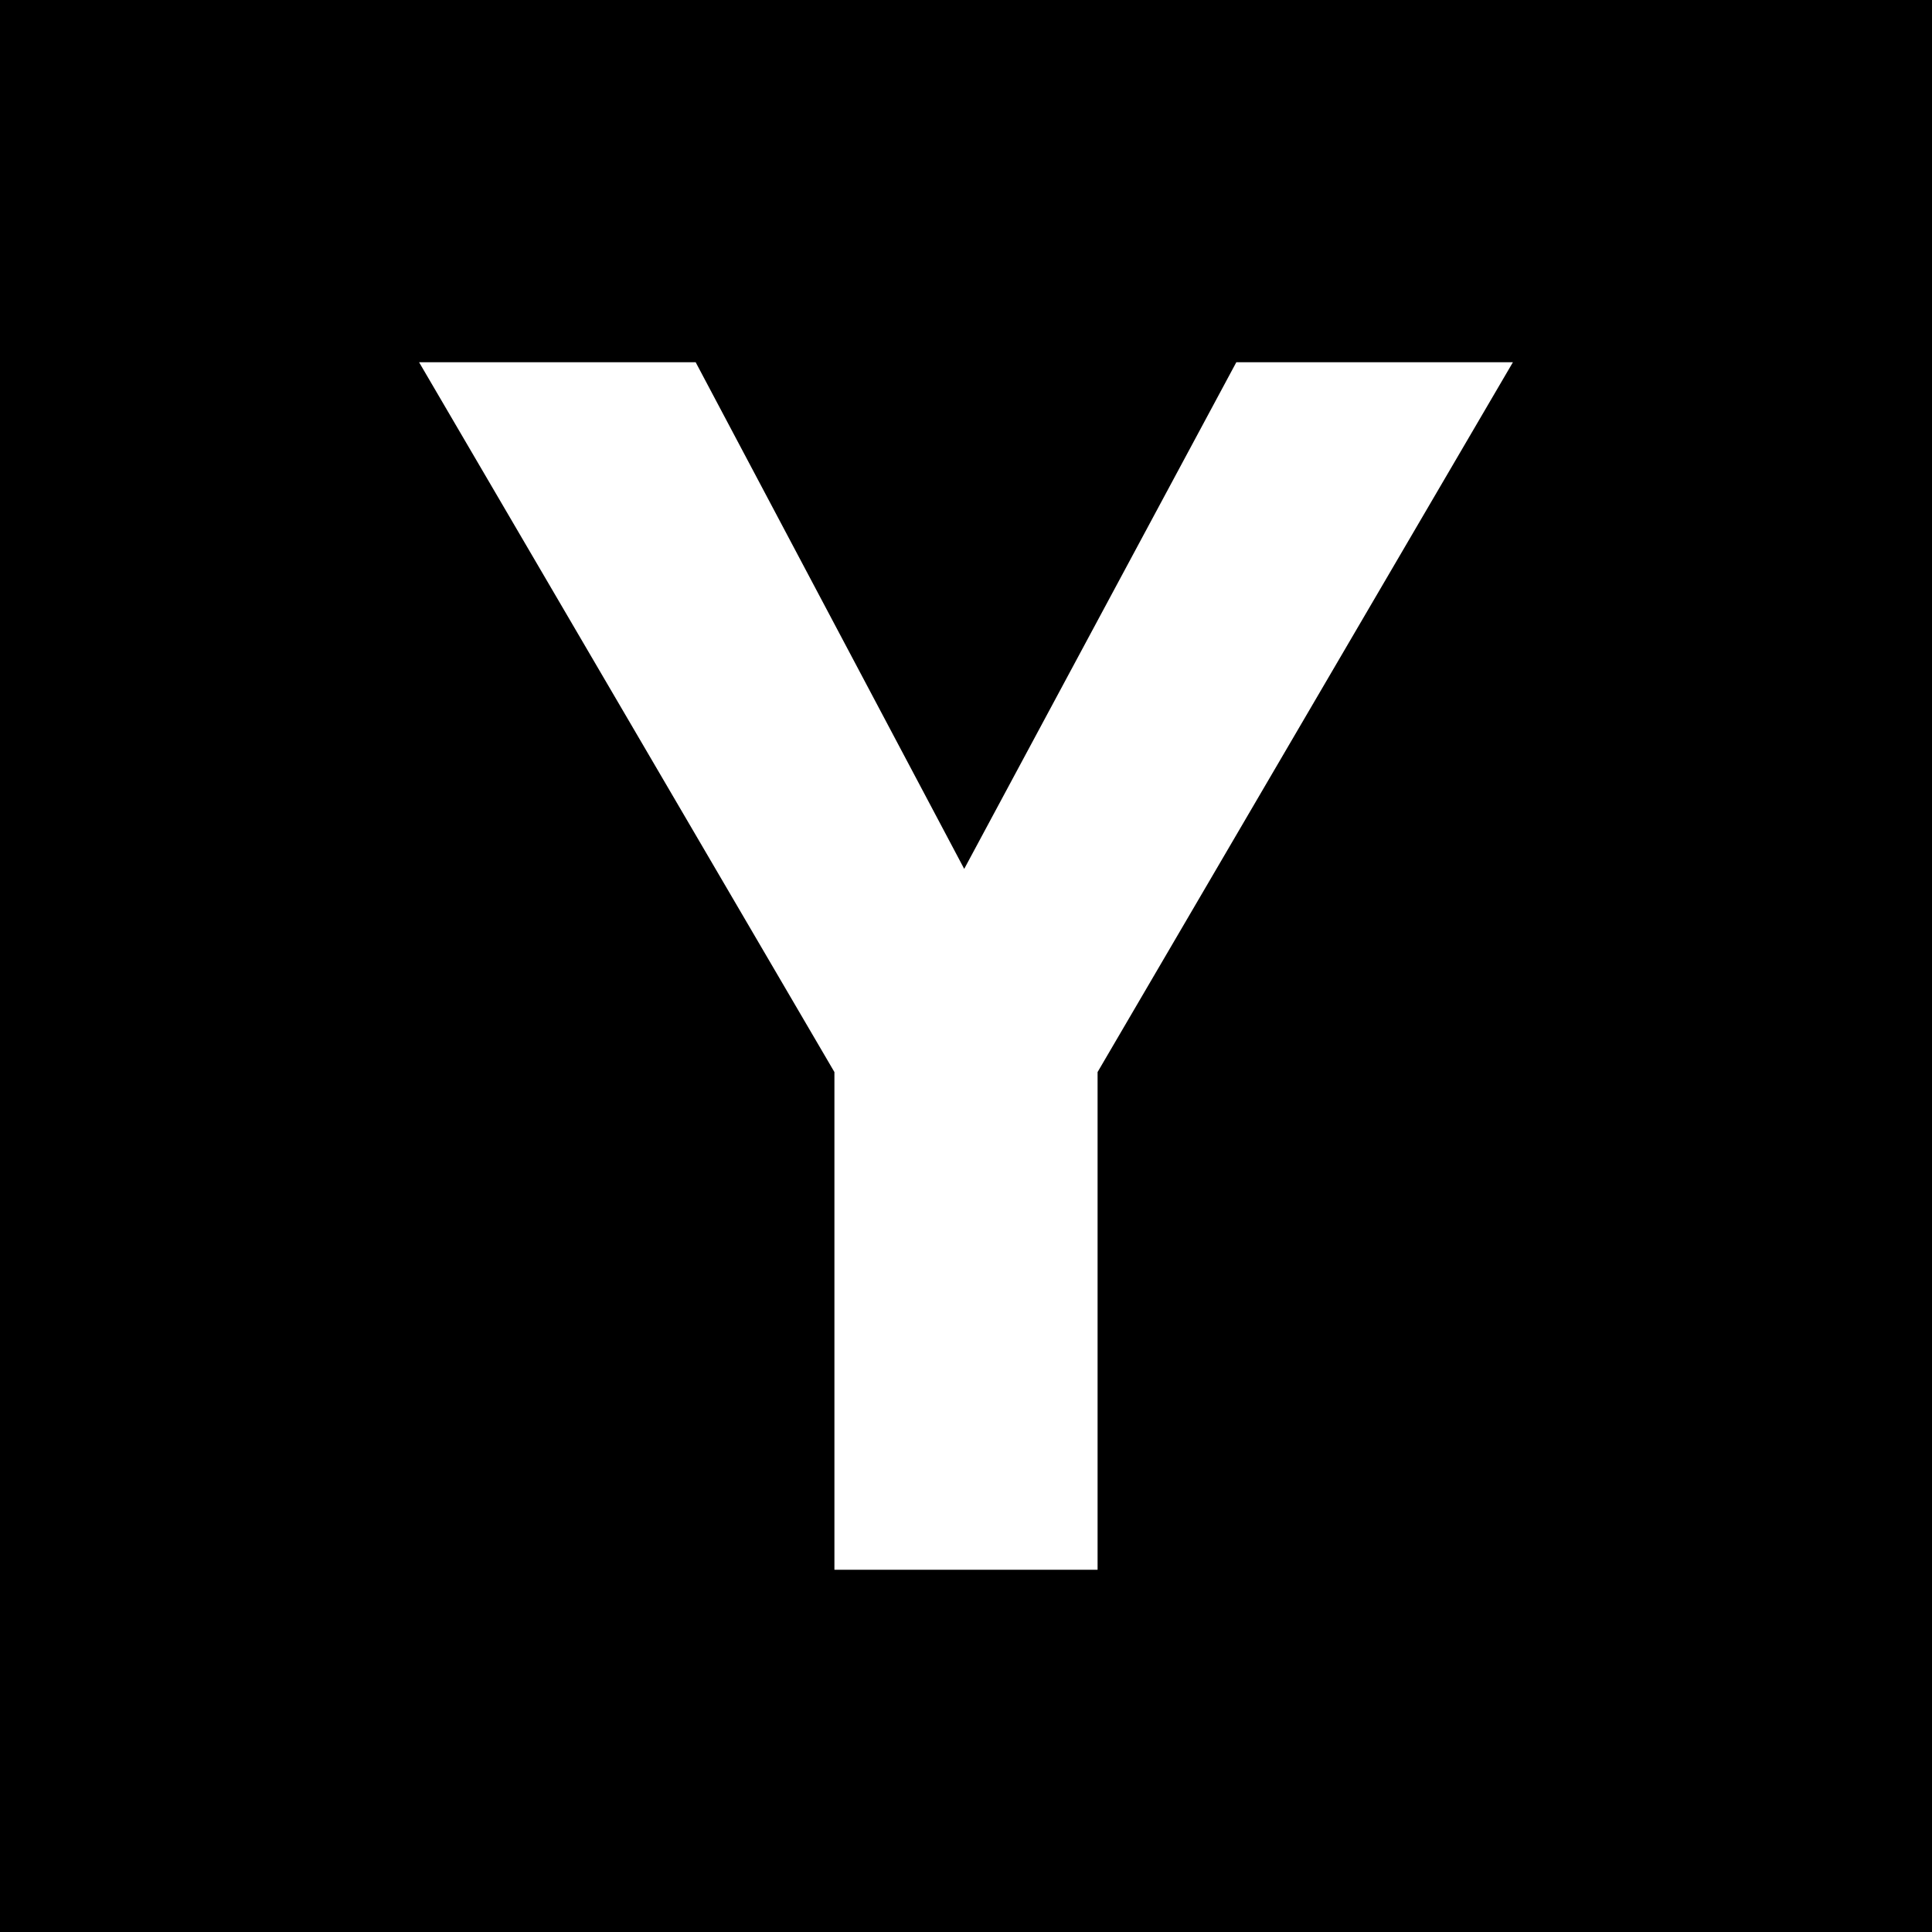
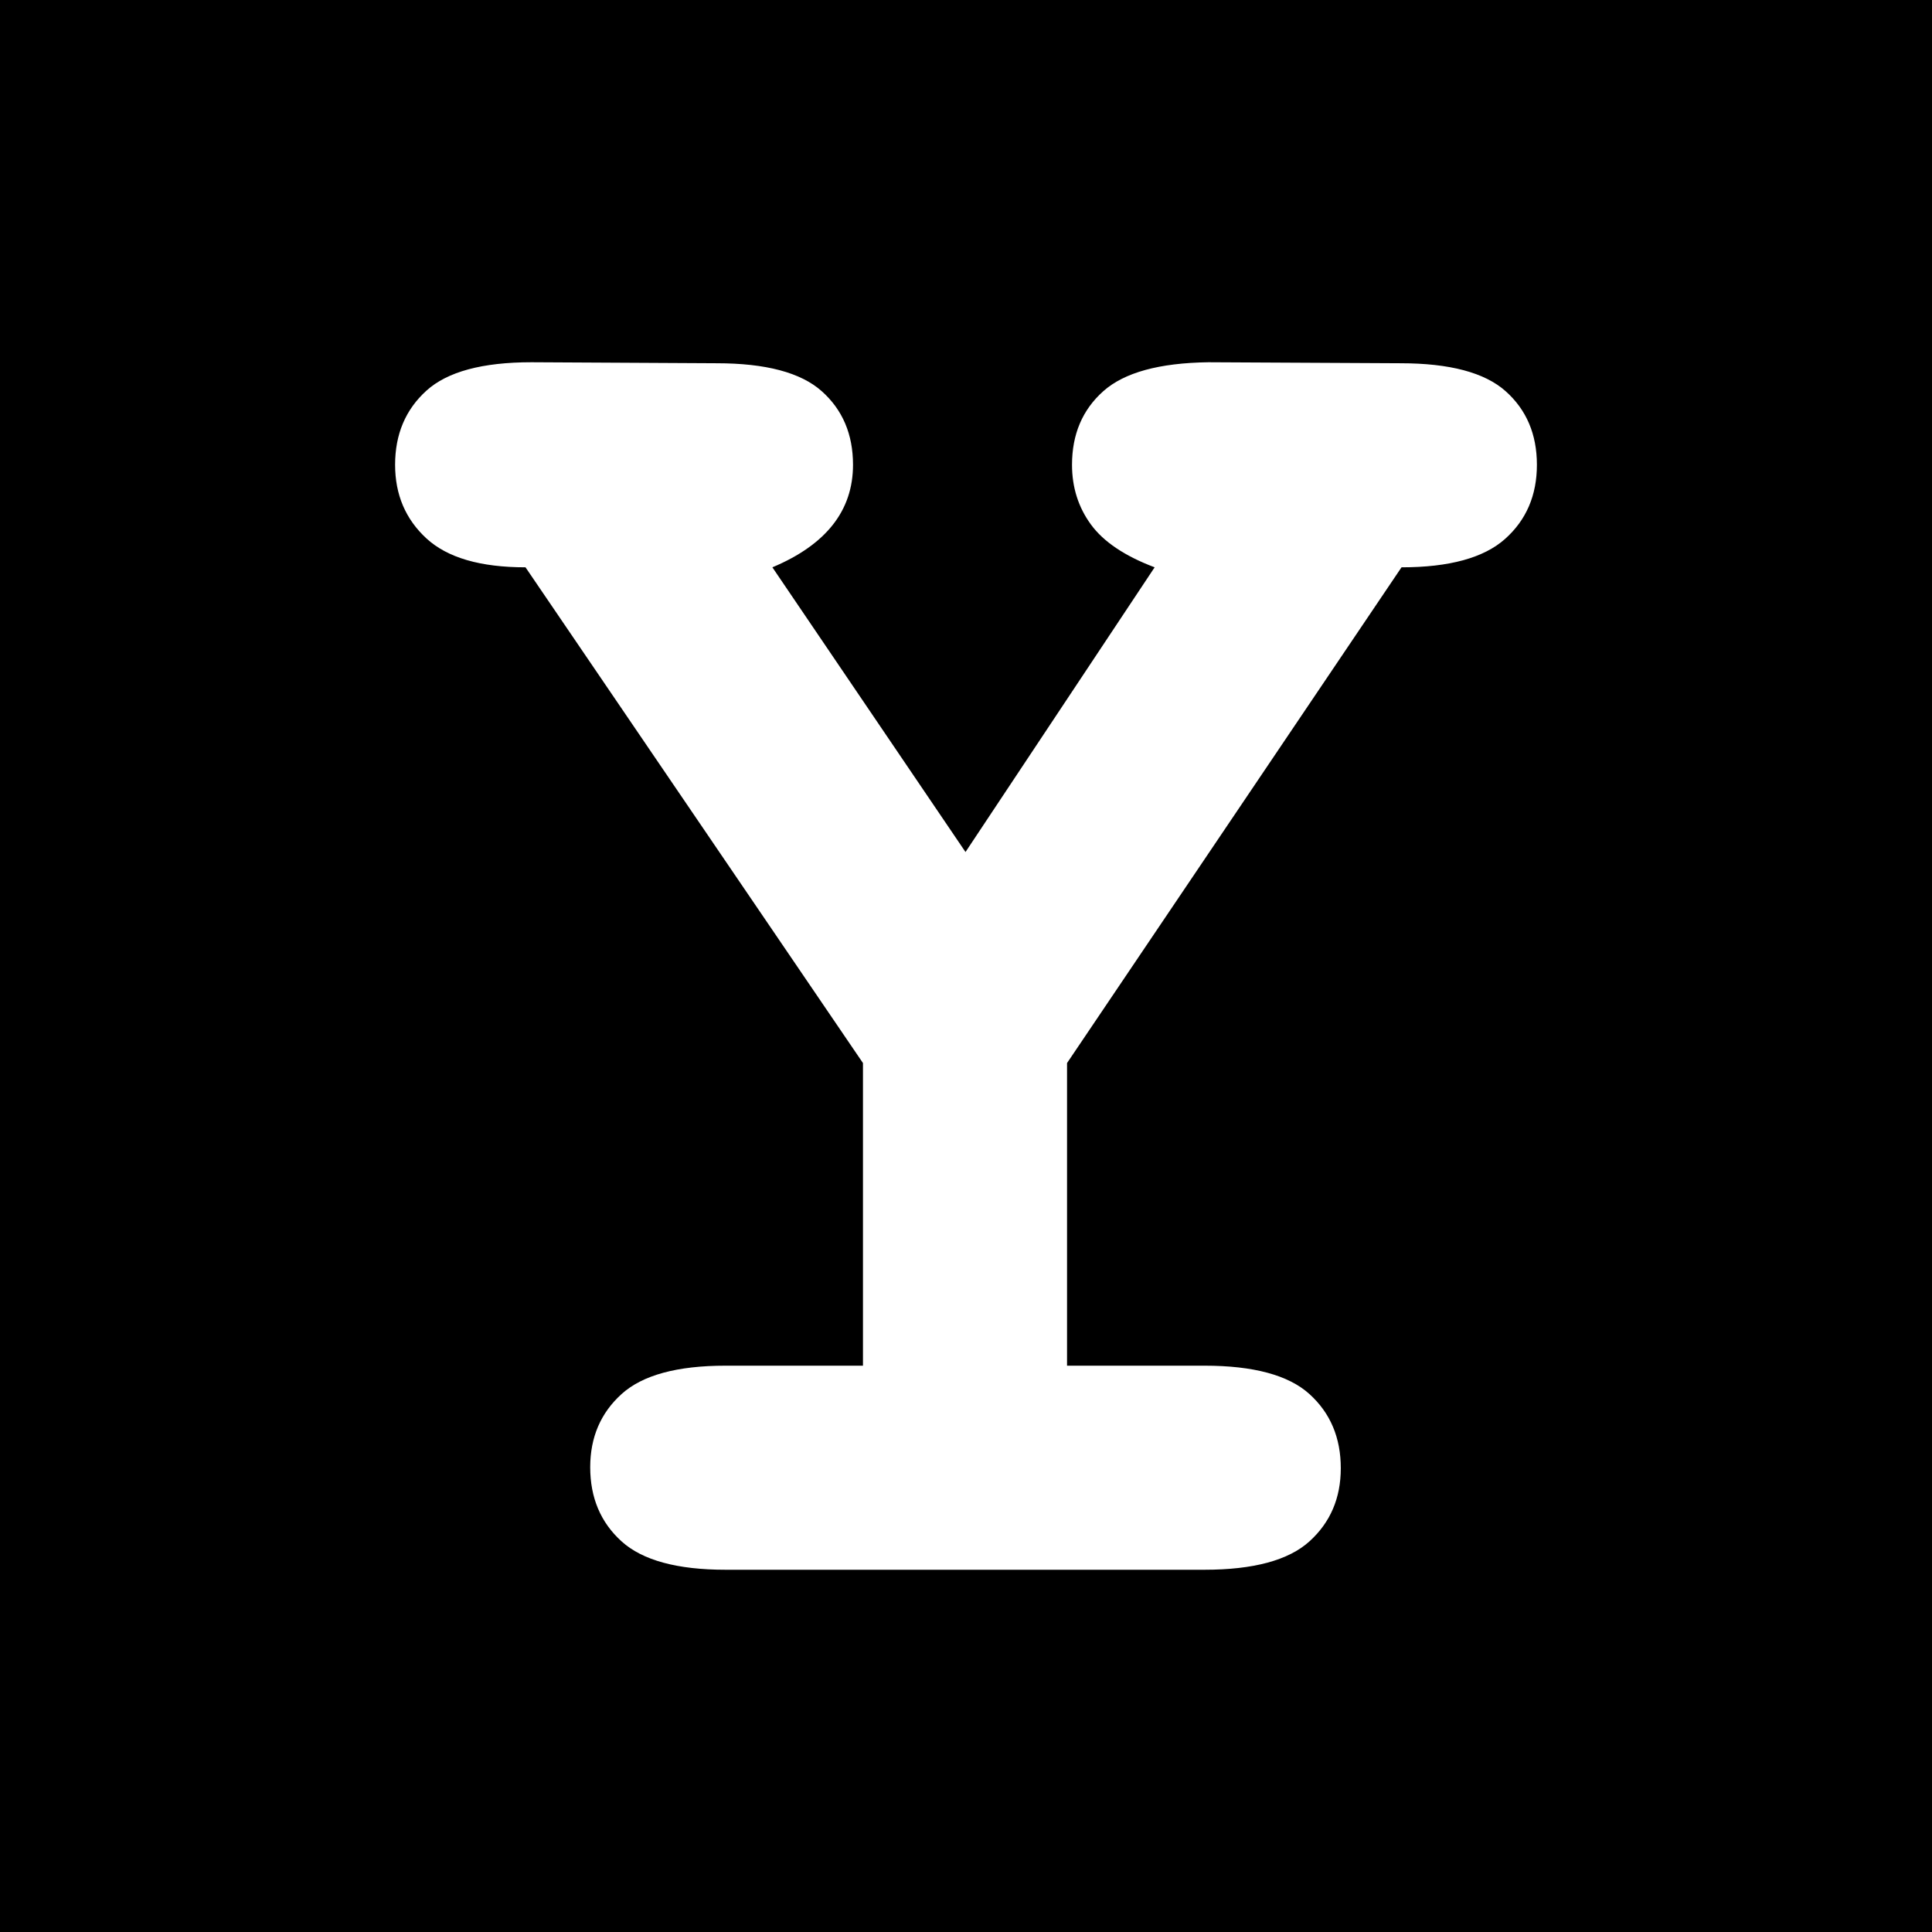
<svg xmlns="http://www.w3.org/2000/svg" viewBox="0 0 64 64">
  <rect width="64" height="64" fill="#000" />
-   <path d="M761 556V0H467V556L3 1349H312L612 783L916 1349H1225Z" fill="#fff" transform="translate(13.79392 52) scale(0.02965159 -0.02965159)" />
+   <path d="M718 509V205H856Q930 205 961.5 176.5Q993 148 993 102Q993 57 961.5 28.5Q930 0 856 0H375Q302 0 270.5 28.5Q239 57 239 103Q239 148 270.5 176.5Q302 205 375 205H513V509L174 1007Q106 1007 74.5 1036.0Q43 1065 43 1110Q43 1156 74.5 1184.5Q106 1213 180 1213L366 1212Q440 1212 471.5 1184.0Q503 1156 503 1110Q503 1041 422 1007L616 721L806 1007Q761 1024 742.0 1050.0Q723 1076 723 1110Q723 1156 754.5 1184.0Q786 1212 860 1213L1053 1212Q1127 1212 1158.5 1184.0Q1190 1156 1190 1110Q1190 1064 1158.0 1035.5Q1126 1007 1054 1007Z" fill="#fff" transform="translate(11.67024 52) scale(0.03297609 -0.03297609)" />
</svg>
